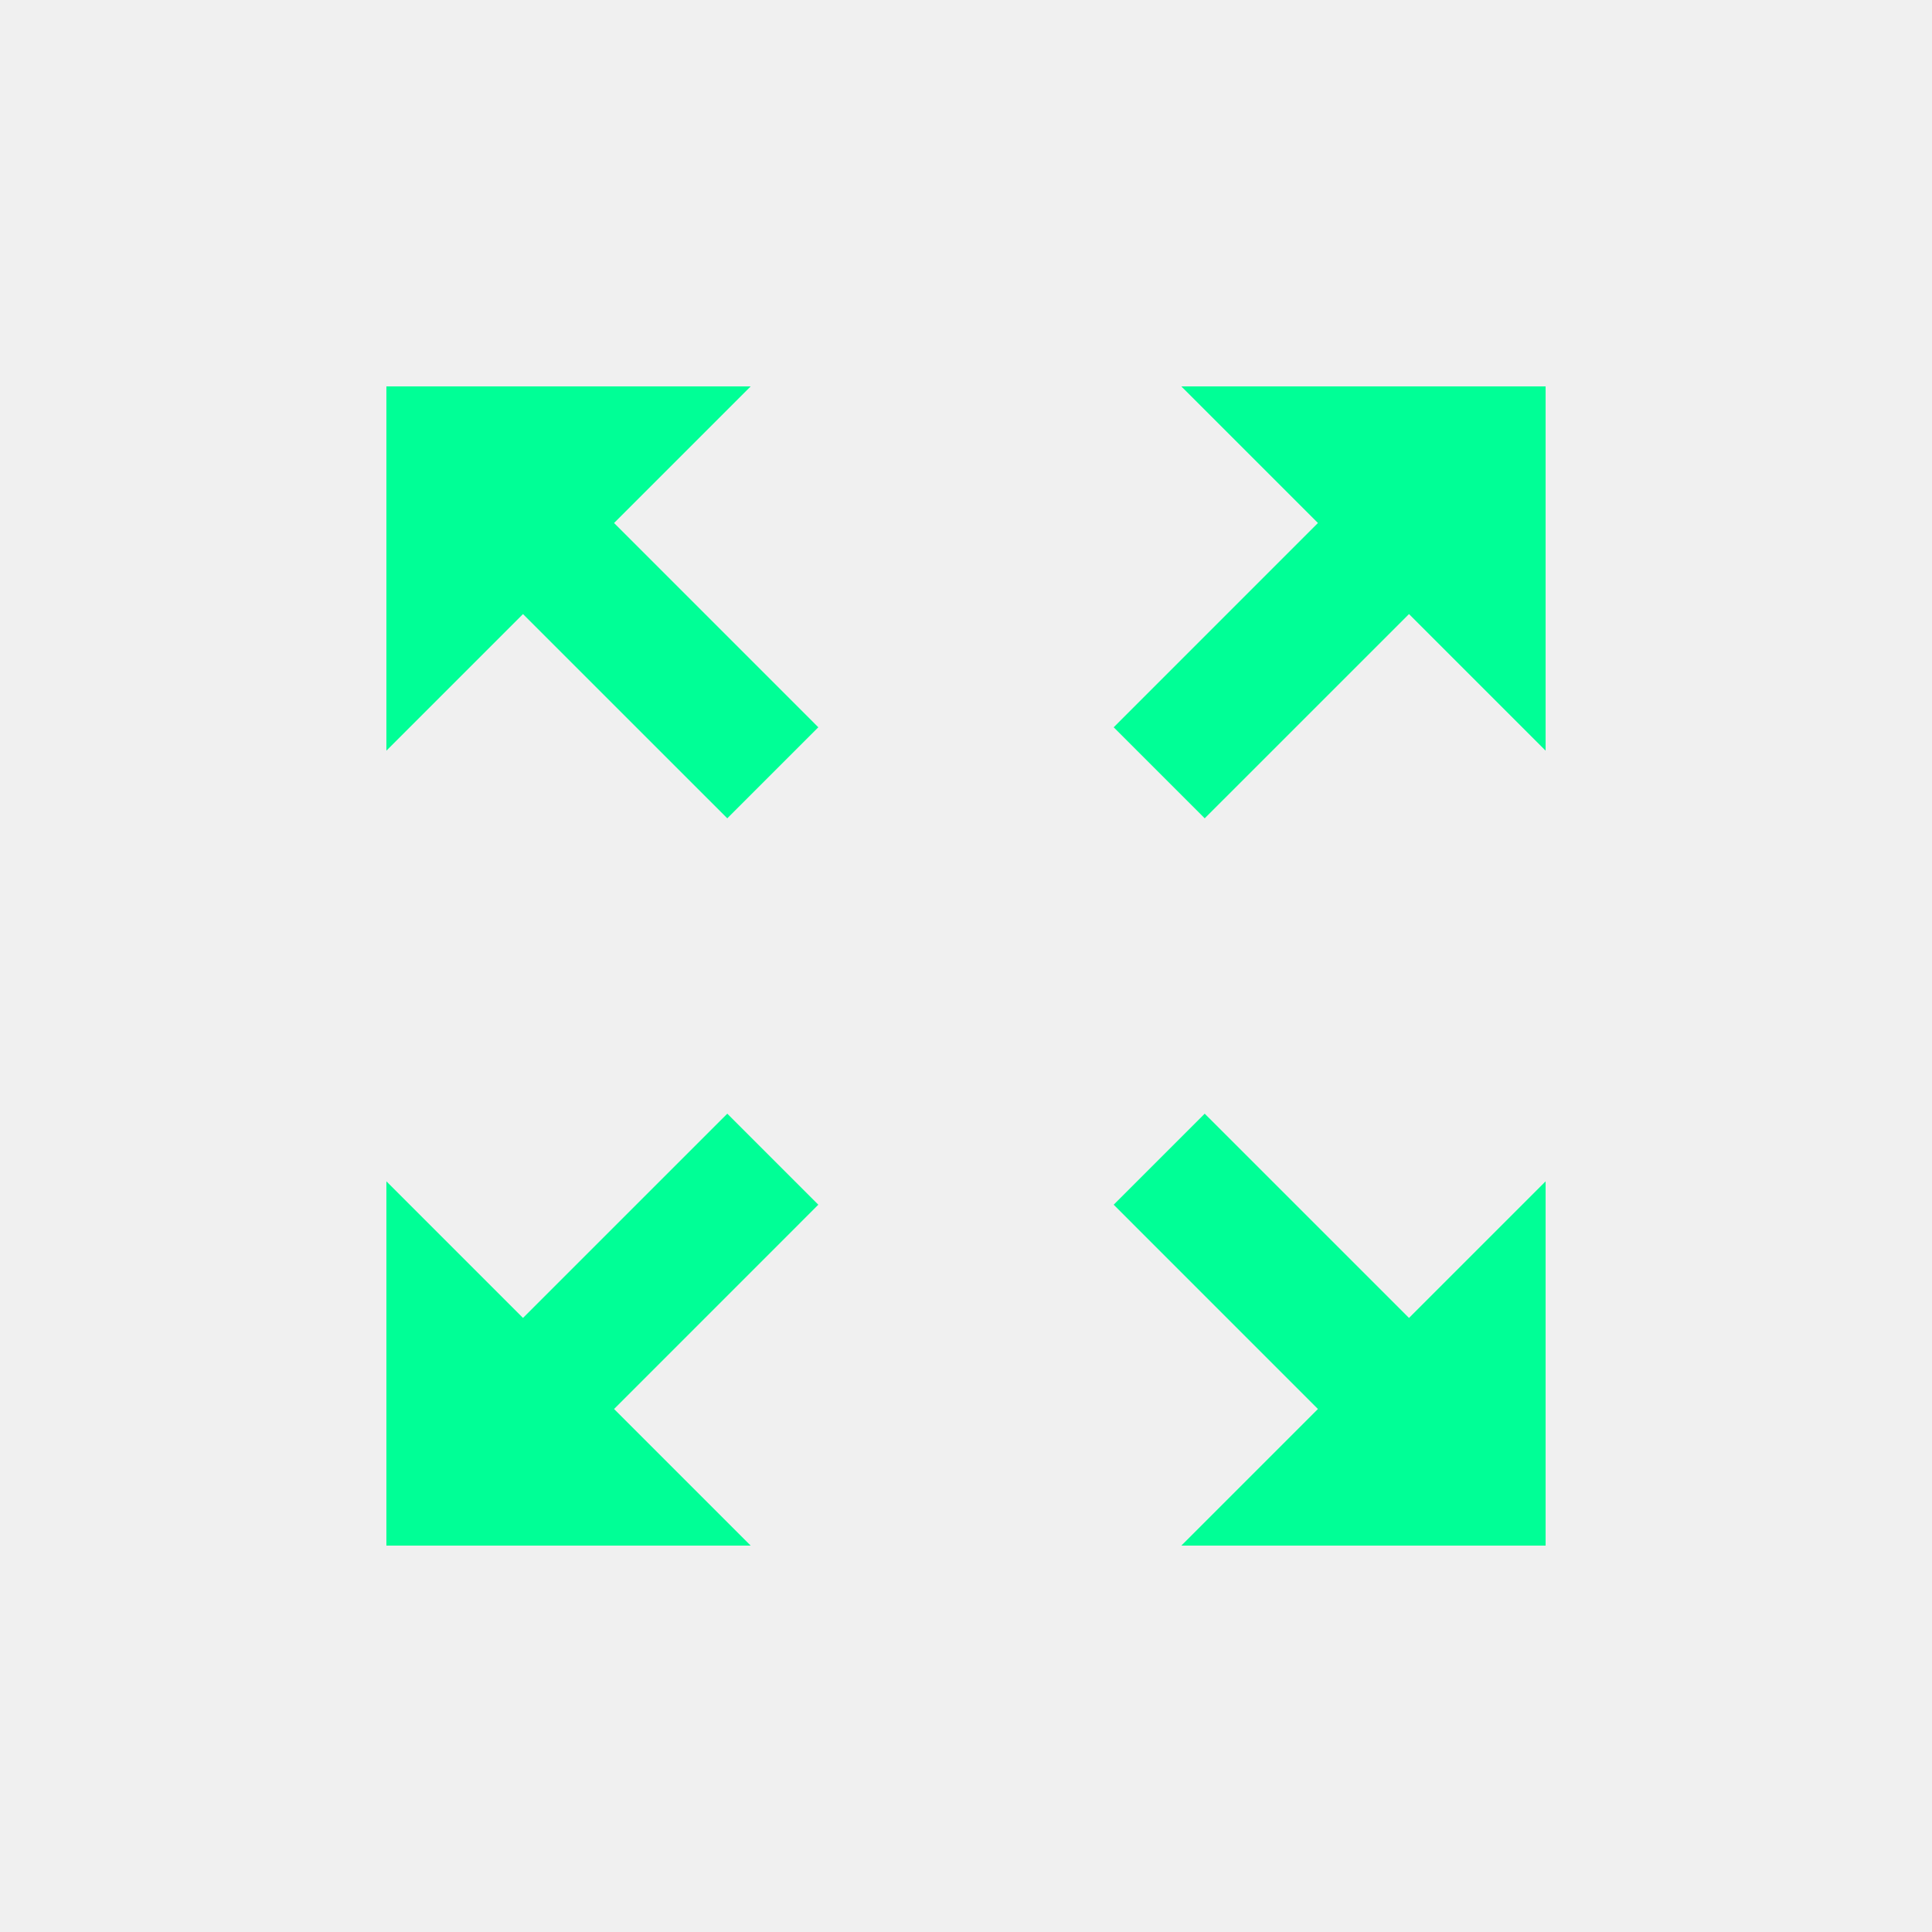
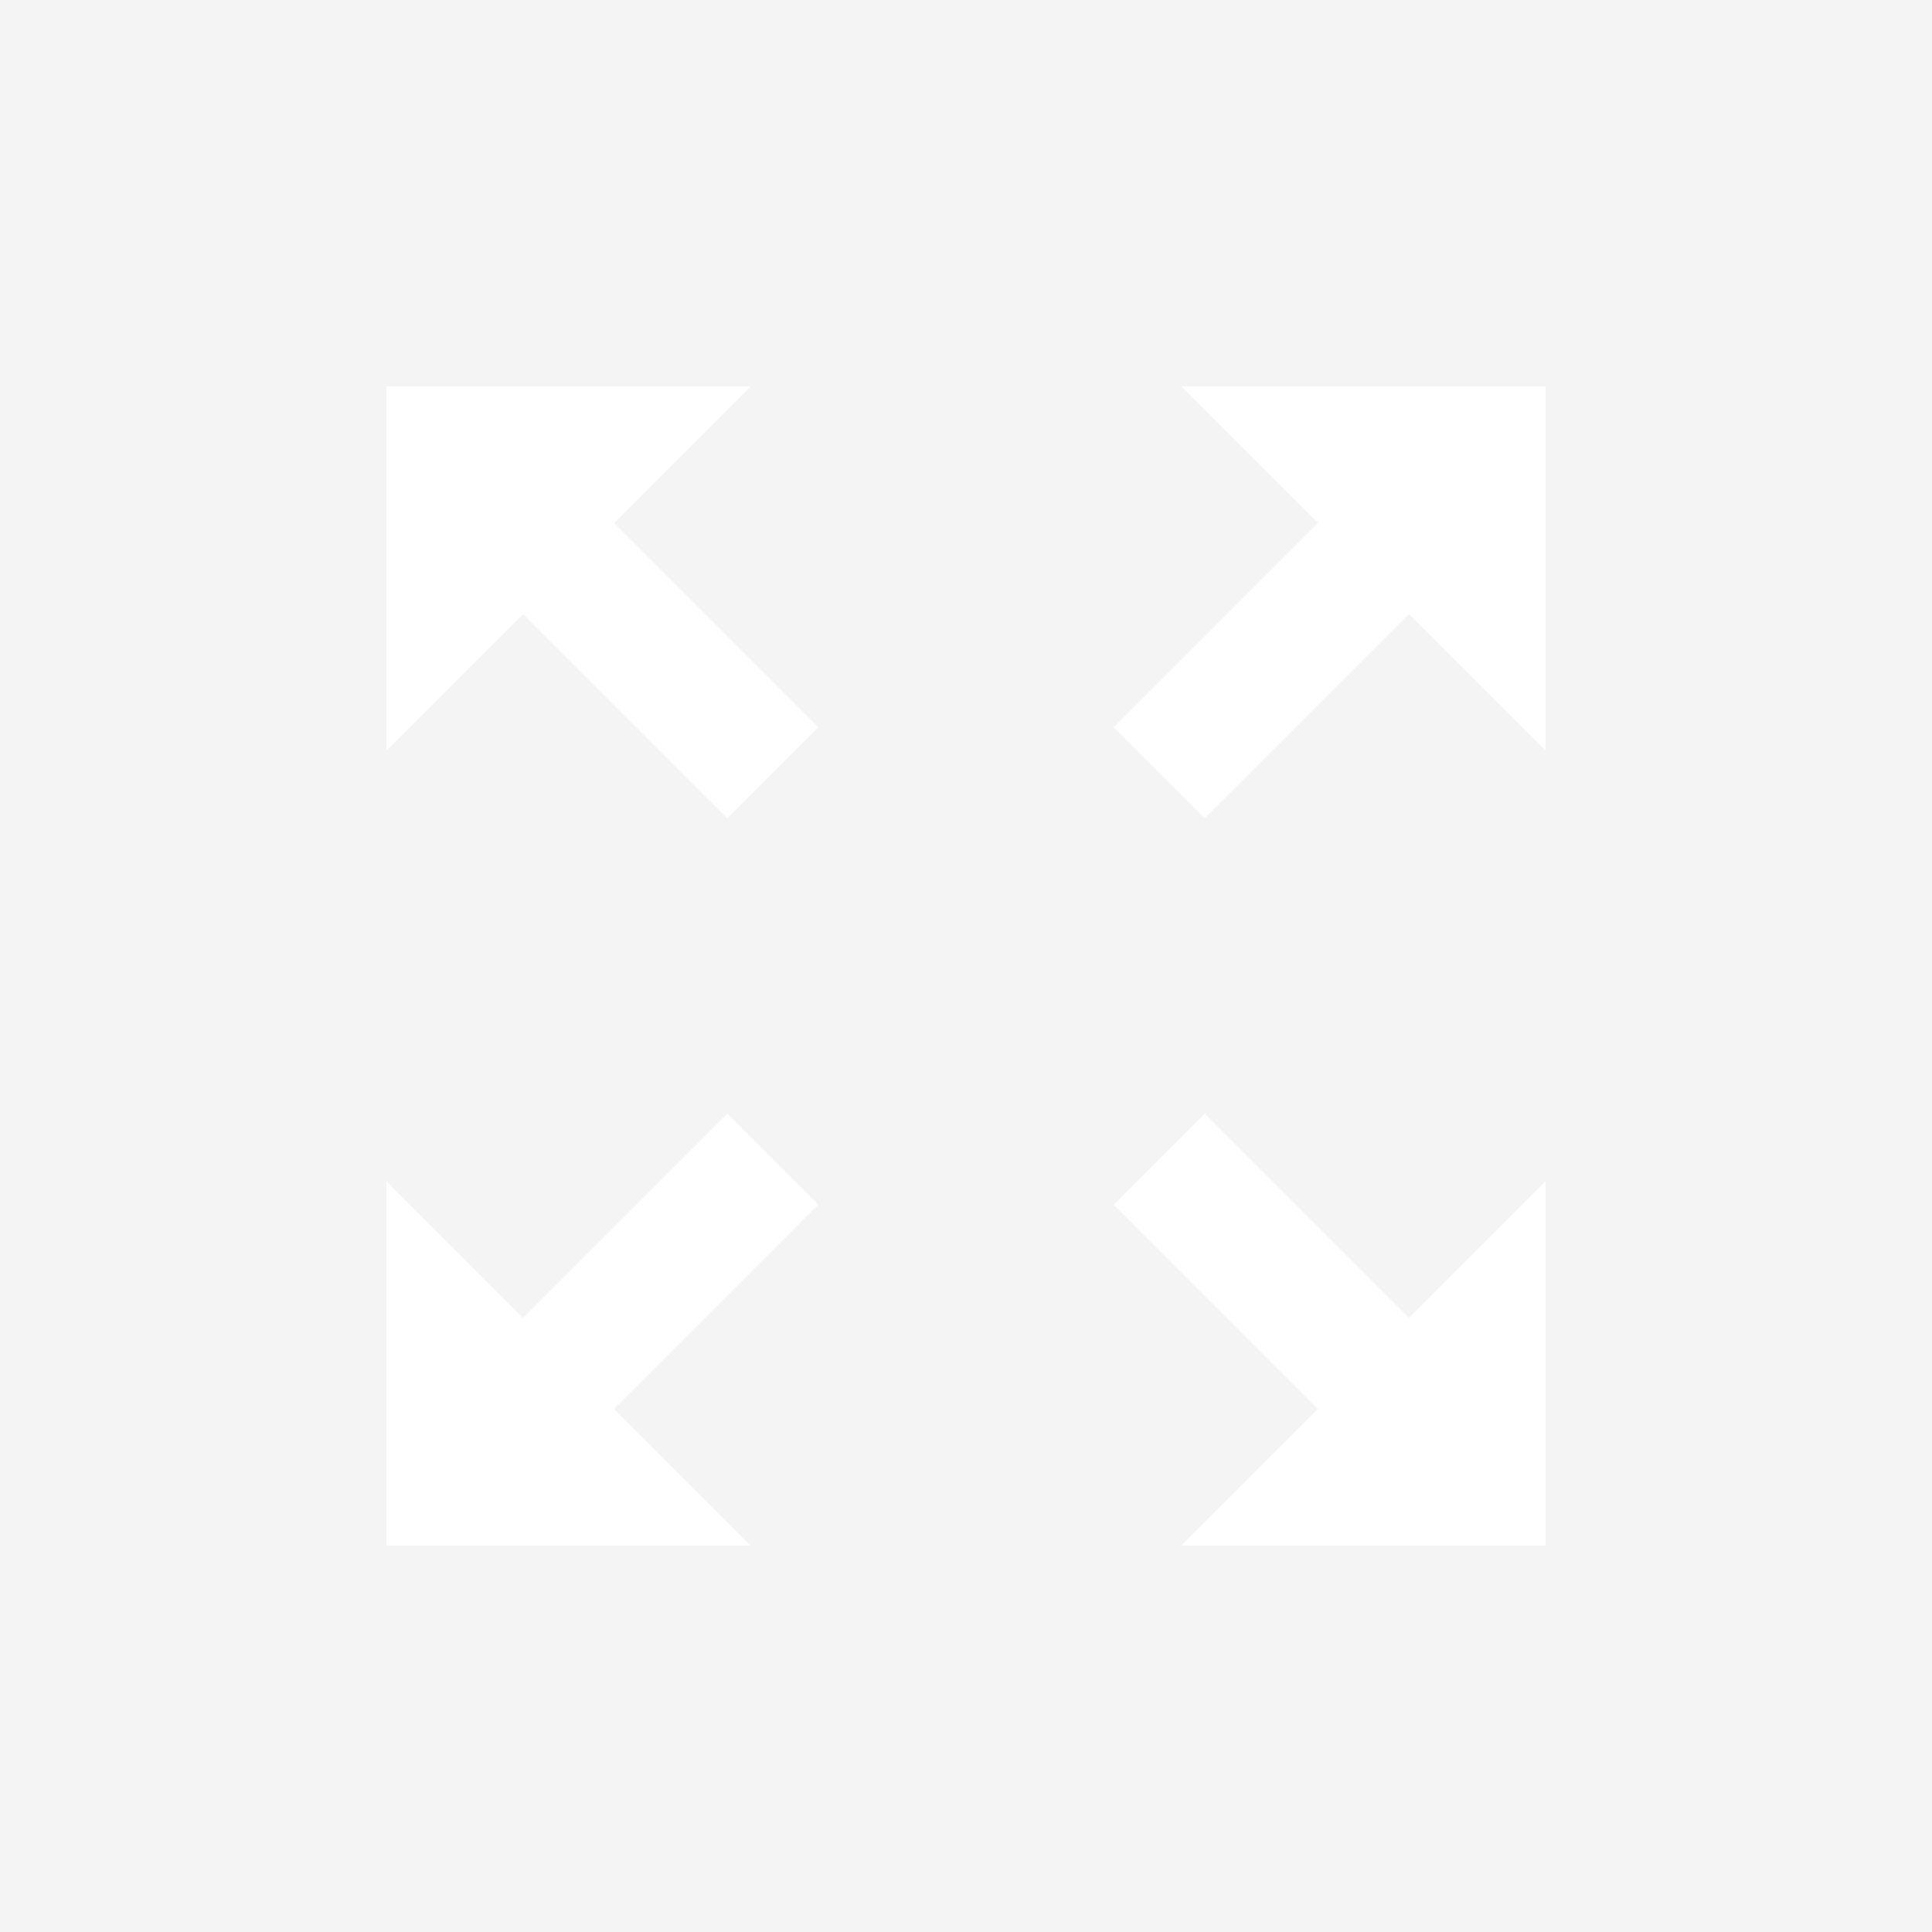
<svg xmlns="http://www.w3.org/2000/svg" width="50" height="50" viewBox="0 0 50 50" fill="none">
  <g clip-path="url(#clip0_260_6)">
-     <path d="M50 0H0V50H50V0Z" fill="none" />
-     <path d="M40 30.573L36.465 34.108L31.178 28.822L28.822 31.178L34.108 36.465L30.573 40H40V30.573ZM10 19.427L13.535 15.892L18.822 21.178L21.178 18.822L15.892 13.535L19.427 10H10V19.427ZM40 10H30.573L34.108 13.535L28.822 18.822L31.178 21.178L36.465 15.892L40 19.427V10ZM10 40H19.427L15.892 36.465L21.178 31.178L18.822 28.822L13.535 34.108L10 30.573V40Z" fill="rgb(0, 255, 150)" />
+     <path d="M50 0H0V50H50V0Z" fill="#FFFFFF" fill-opacity="0.25" />
+     <path d="M40 30.573L36.465 34.108L31.178 28.822L28.822 31.178L34.108 36.465L30.573 40H40V30.573ZM10 19.427L13.535 15.892L18.822 21.178L21.178 18.822L15.892 13.535L19.427 10H10V19.427ZM40 10H30.573L34.108 13.535L28.822 18.822L31.178 21.178L36.465 15.892L40 19.427V10ZM10 40H19.427L15.892 36.465L21.178 31.178L18.822 28.822L13.535 34.108L10 30.573V40Z" fill="#FFFFFF" />
  </g>
  <defs>
    <clipPath id="clip0_260_6">
      <rect width="50" height="50" fill="white" />
    </clipPath>
  </defs>
</svg>
